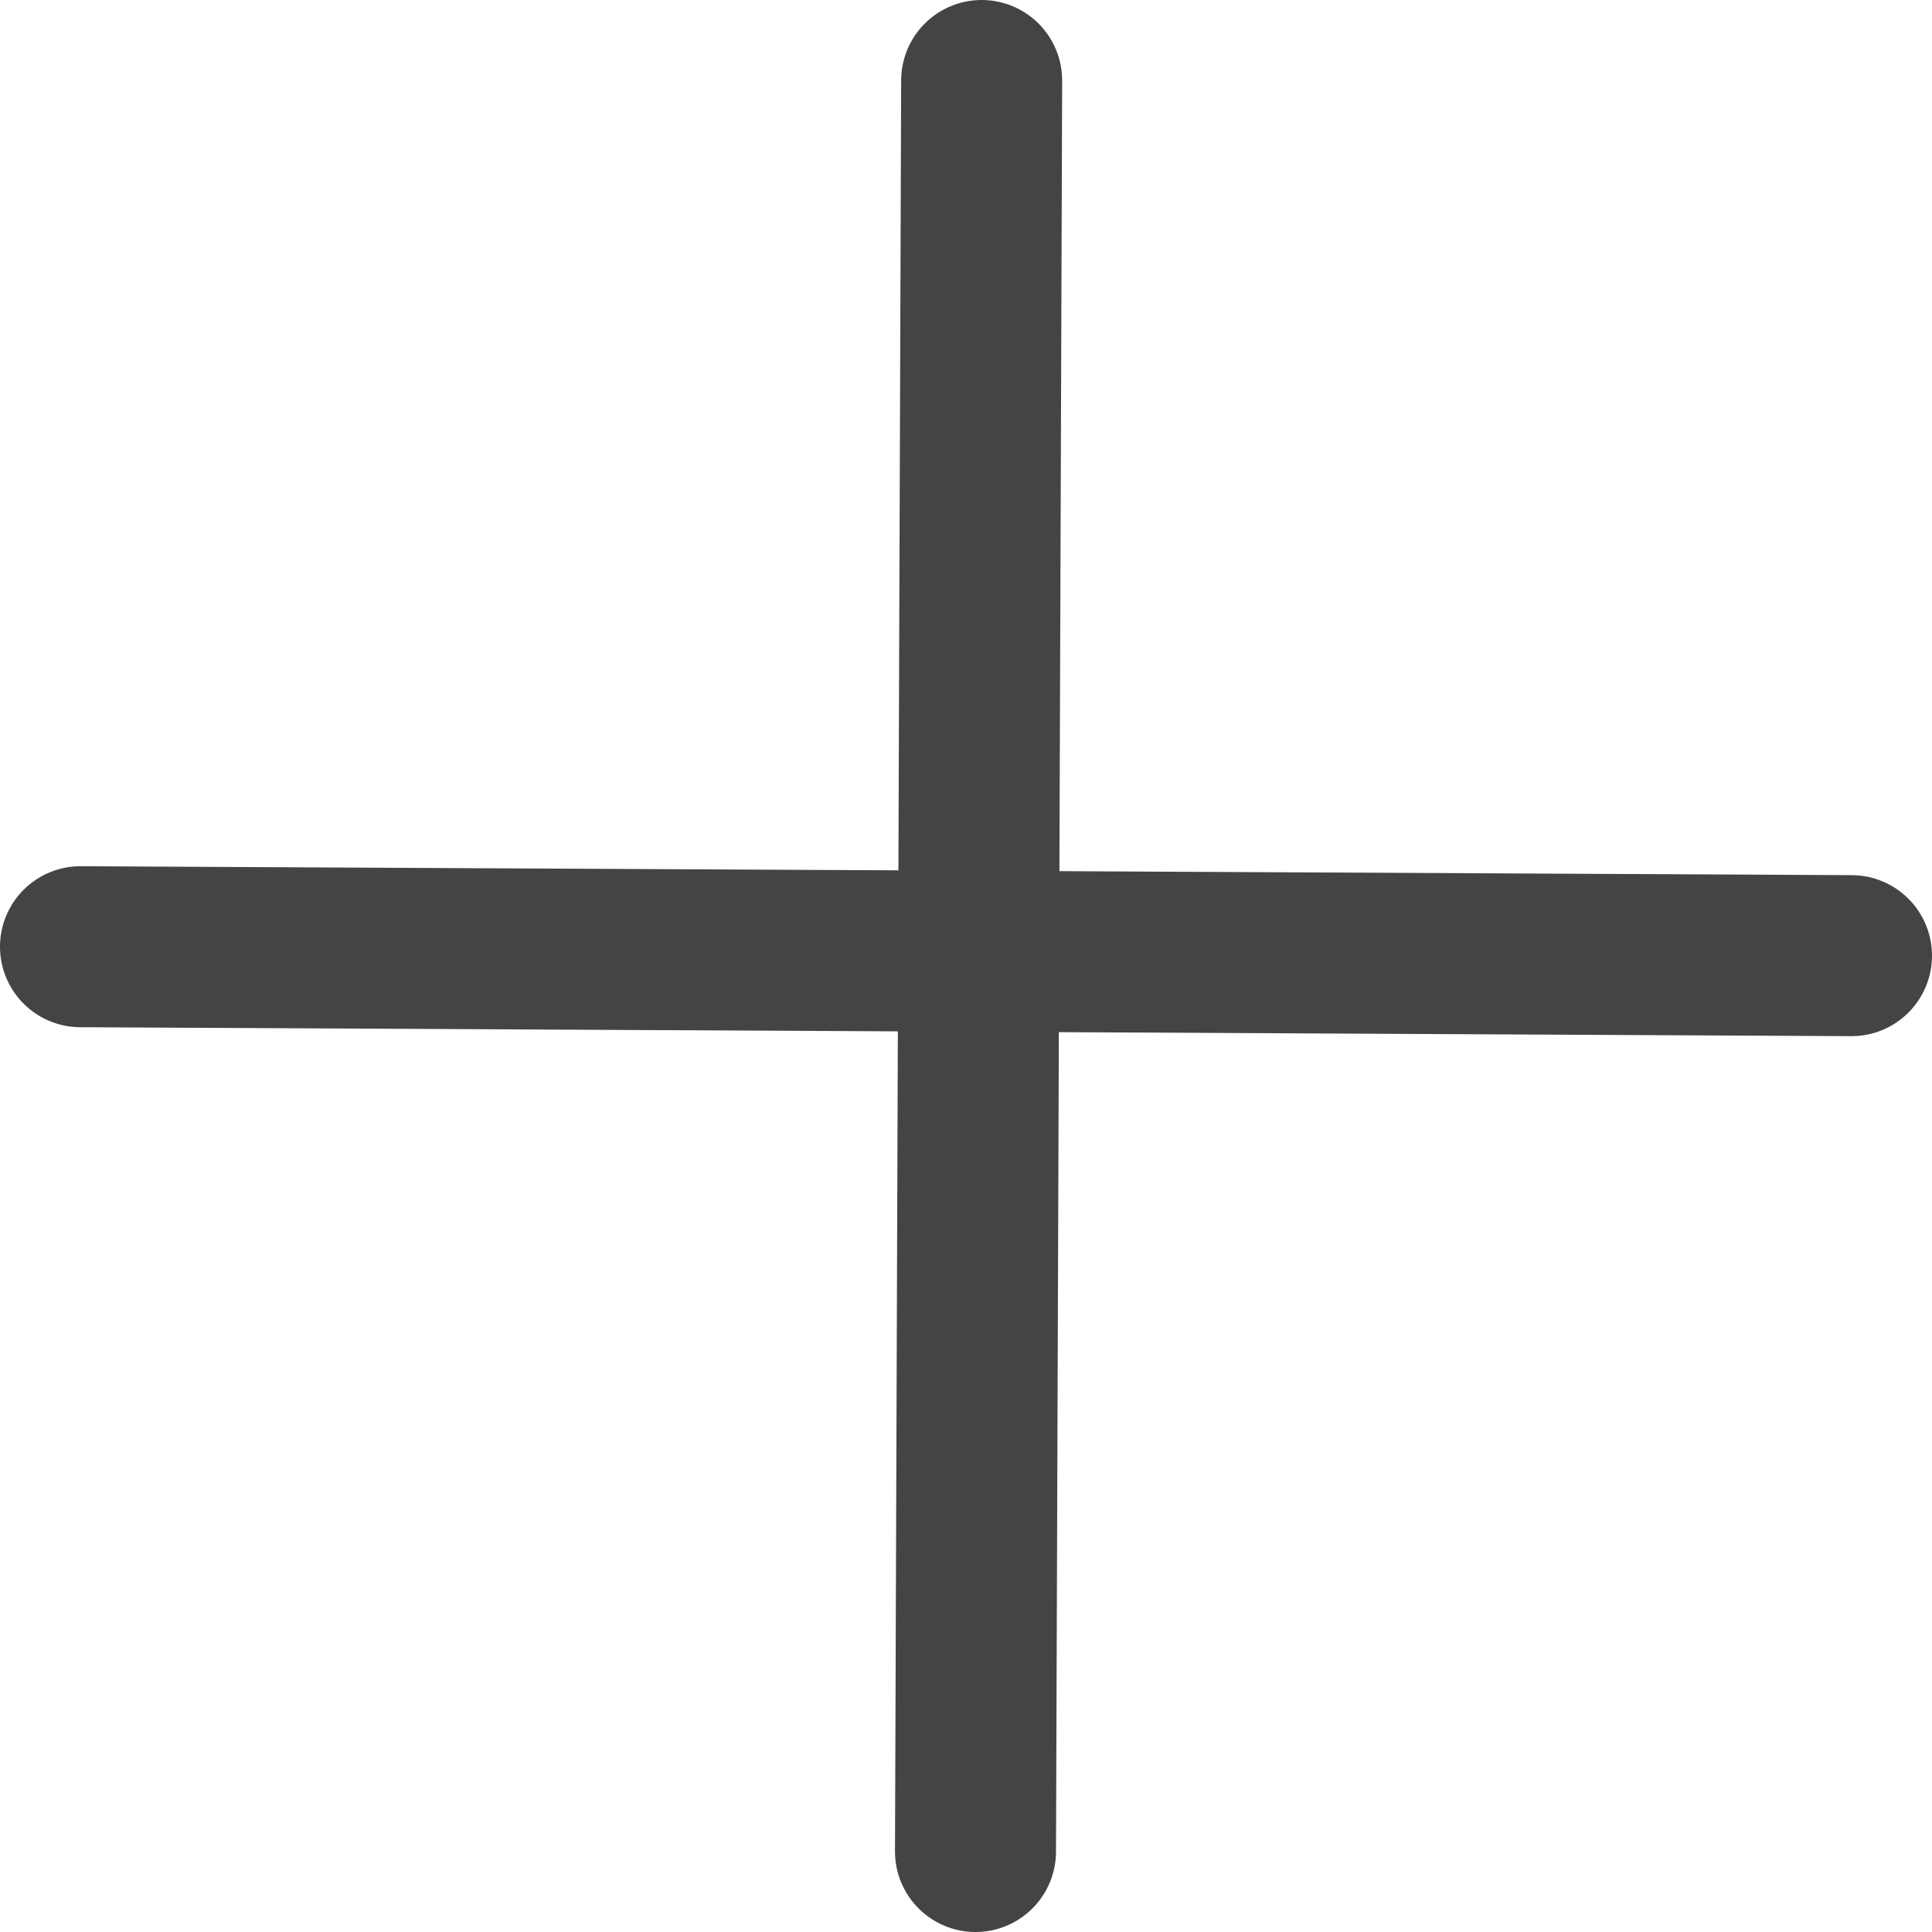
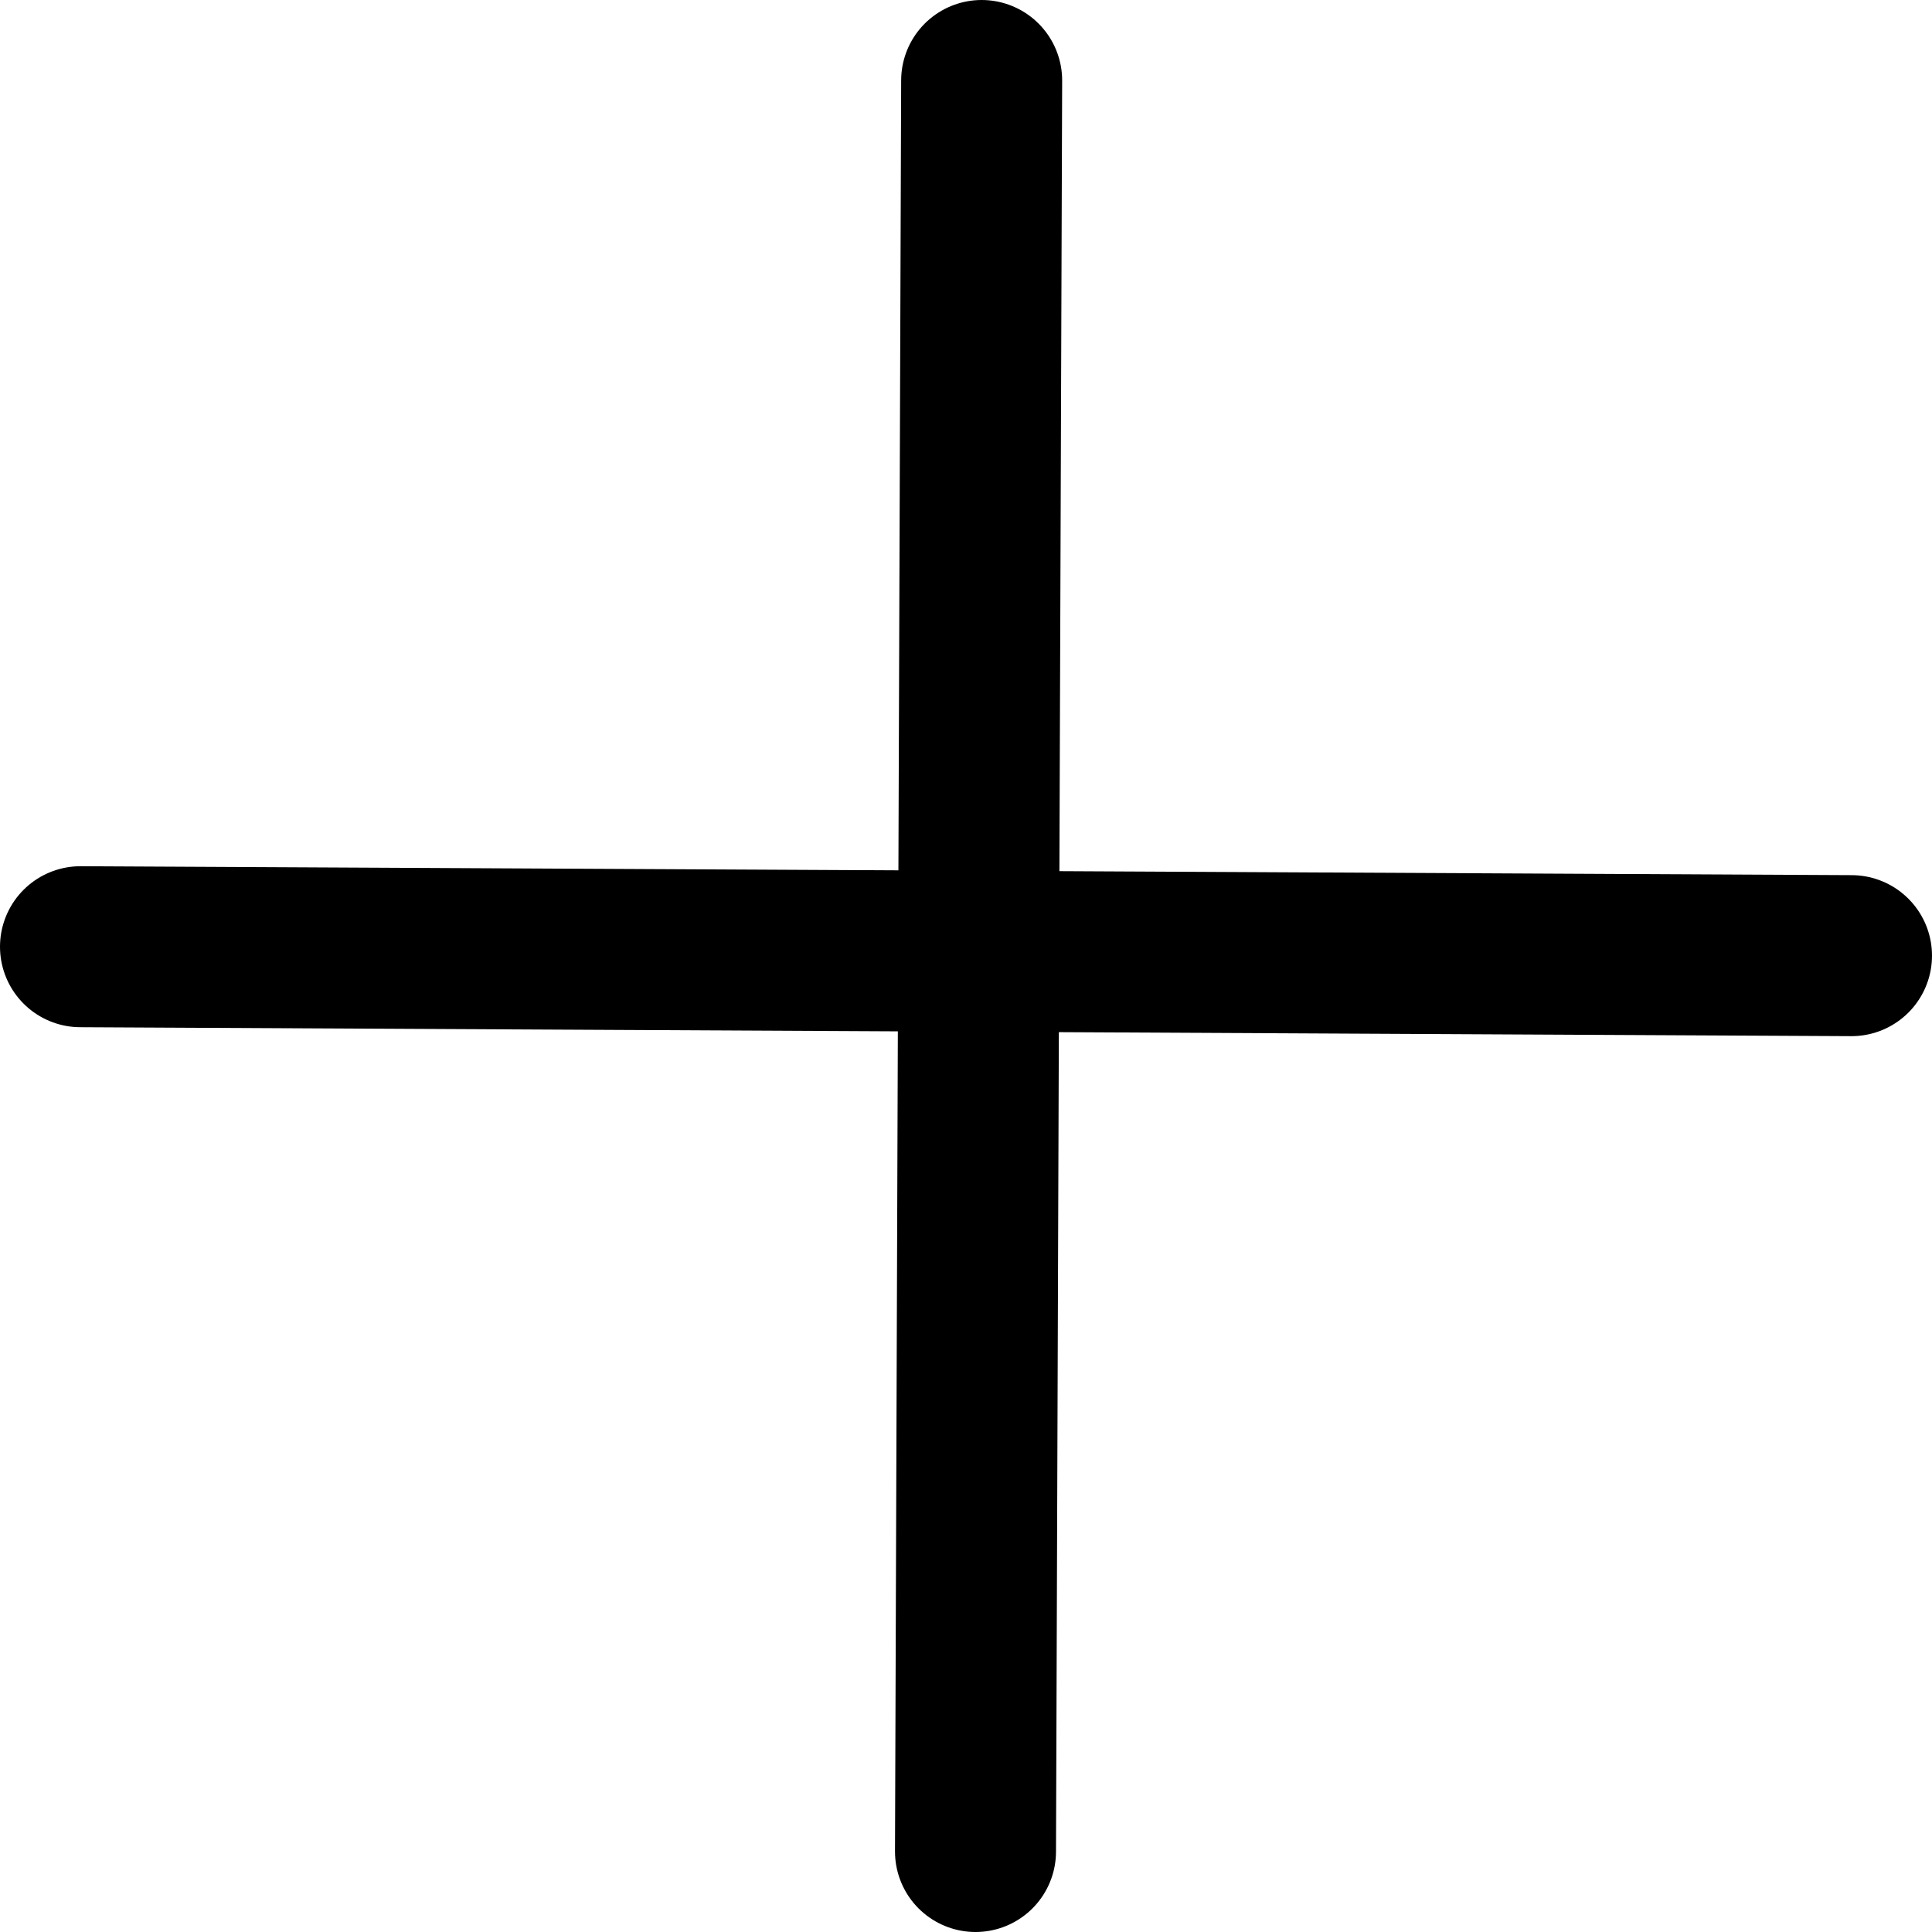
- <svg xmlns="http://www.w3.org/2000/svg" width="48" height="48" viewBox="0 0 48 48" fill="none">
-   <path d="M24.236 46L24.389 2" stroke="#444444" stroke-width="4" stroke-linecap="round" />
-   <path d="M2 23.521L46 23.743" stroke="#444444" stroke-width="4" stroke-linecap="round" />
+ <svg xmlns="http://www.w3.org/2000/svg" class="commonSvg" width="48" height="48" viewBox="0 0 48 48" fill="none">
+   <path d="M24.236 46L24.389 2" stroke="currentColor" stroke-width="4" stroke-linecap="round" />
+   <path d="M2 23.521L46 23.743" stroke="currentColor" stroke-width="4" stroke-linecap="round" />
</svg>
